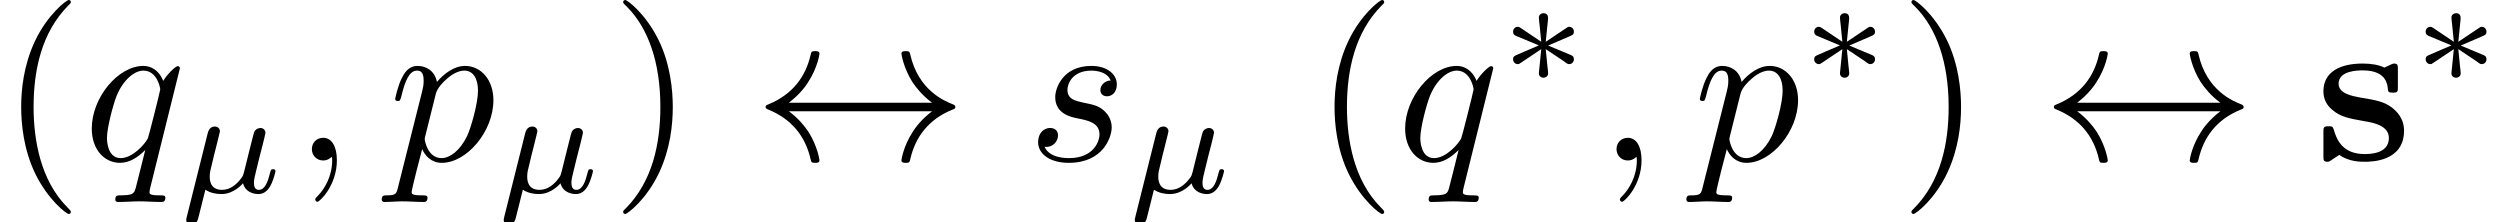
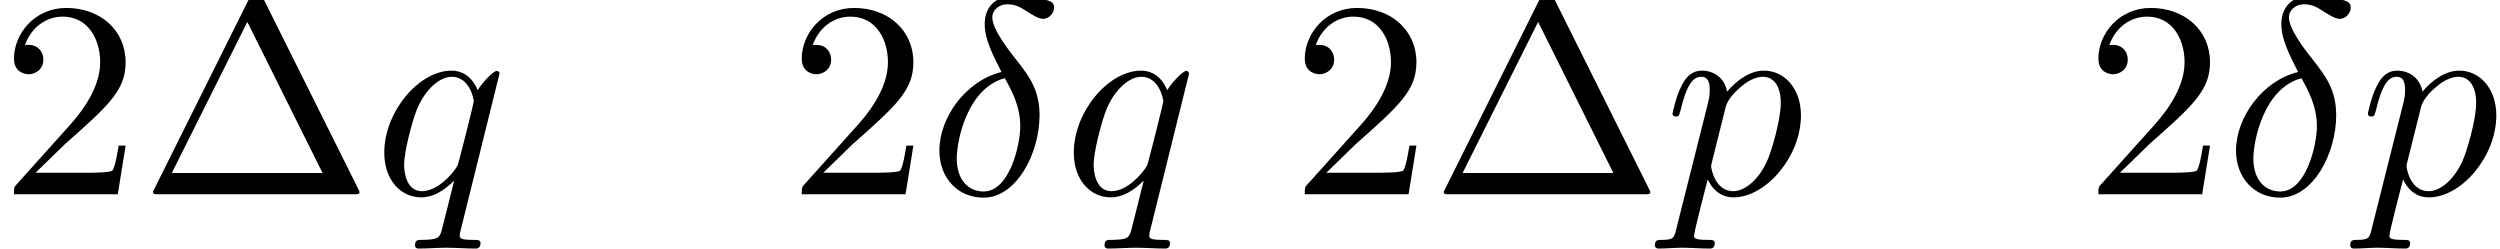
- <svg xmlns="http://www.w3.org/2000/svg" xmlns:xlink="http://www.w3.org/1999/xlink" version="1.1" width="116.404pt" height="10.322pt" viewBox="-72 -72 116.404 10.322">
+ <svg xmlns="http://www.w3.org/2000/svg" xmlns:xlink="http://www.w3.org/1999/xlink" version="1.1" width="89.021pt" height="8.856pt" viewBox="-72 -72 89.021 8.856">
  <defs>
-     <path id="g0-115" d="M2.102-2.929C1.733-2.999 1.086-3.108 1.086-3.577C1.086-4.194 2.012-4.194 2.202-4.194C2.949-4.194 3.328-3.905 3.377-3.357C3.387-3.208 3.397-3.158 3.606-3.158C3.846-3.158 3.846-3.208 3.846-3.437V-4.234C3.846-4.423 3.846-4.513 3.666-4.513C3.626-4.513 3.606-4.513 3.218-4.324C2.959-4.453 2.61-4.513 2.212-4.513C1.913-4.513 .379-4.513 .379-3.208C.379-2.809 .578-2.54 .777-2.371C1.176-2.022 1.554-1.963 2.321-1.823C2.68-1.763 3.427-1.634 3.427-1.046C3.427-.299 2.511-.299 2.291-.299C1.235-.299 .976-1.026 .857-1.455C.807-1.594 .757-1.594 .618-1.594C.379-1.594 .379-1.534 .379-1.305V-.219C.379-.03 .379 .06 .558 .06C.628 .06 .648 .06 .857-.09C.867-.09 1.086-.239 1.116-.259C1.574 .06 2.092 .06 2.291 .06C2.6 .06 4.134 .06 4.134-1.395C4.134-1.823 3.935-2.172 3.587-2.451C3.198-2.74 2.879-2.8 2.102-2.929Z" />
-     <path id="g1-36" d="M1.644-2.69C2.192-3.108 2.461-3.517 2.54-3.646C2.989-4.334 3.068-4.961 3.068-4.971C3.068-5.091 2.949-5.091 2.869-5.091C2.7-5.091 2.69-5.071 2.65-4.892C2.421-3.915 1.833-3.088 .707-2.62C.598-2.58 .558-2.56 .558-2.491S.608-2.401 .707-2.361C1.743-1.933 2.411-1.156 2.66-.04C2.69 .08 2.7 .11 2.869 .11C2.949 .11 3.068 .11 3.068-.01C3.068-.03 2.979-.658 2.56-1.325C2.361-1.624 2.072-1.973 1.644-2.291H8.309C7.761-1.873 7.492-1.465 7.412-1.335C6.964-.648 6.884-.02 6.884-.01C6.884 .11 7.004 .11 7.083 .11C7.253 .11 7.263 .09 7.303-.09C7.532-1.066 8.12-1.903 9.245-2.361C9.365-2.401 9.395-2.421 9.395-2.491S9.335-2.59 9.315-2.6C8.877-2.77 7.671-3.268 7.293-4.941C7.263-5.061 7.253-5.091 7.083-5.091C7.004-5.091 6.884-5.091 6.884-4.971C6.884-4.951 6.974-4.324 7.392-3.656C7.592-3.357 7.88-3.009 8.309-2.69H1.644Z" />
-     <path id="g4-22" d="M.377 1.123C.349 1.227 .349 1.262 .349 1.269C.349 1.423 .474 1.492 .586 1.492C.837 1.492 .893 1.262 .921 1.144C.934 1.109 1.074 .551 1.241-.133C1.458 .014 1.736 .07 1.988 .07C2.587 .07 2.978-.418 2.992-.432C3.124 .049 3.605 .07 3.71 .07C3.961 .07 4.135-.084 4.261-.3C4.414-.572 4.505-.969 4.505-.997C4.505-1.088 4.414-1.088 4.394-1.088C4.296-1.088 4.289-1.06 4.24-.872C4.156-.537 4.024-.126 3.731-.126C3.55-.126 3.501-.279 3.501-.467C3.501-.586 3.557-.837 3.605-1.018C3.654-1.206 3.724-1.492 3.759-1.646L3.919-2.267C3.961-2.441 4.038-2.748 4.038-2.783C4.038-2.922 3.926-3.006 3.808-3.006C3.731-3.006 3.599-2.971 3.522-2.838C3.501-2.797 3.445-2.573 3.41-2.434L3.264-1.855L3.048-.983C2.999-.809 2.999-.795 2.936-.704C2.72-.398 2.413-.126 2.015-.126C1.444-.126 1.444-.621 1.444-.746C1.444-.928 1.465-1.018 1.562-1.395C1.632-1.702 1.646-1.75 1.716-2.022L1.813-2.413C1.848-2.559 1.918-2.824 1.918-2.852C1.918-2.978 1.82-3.075 1.681-3.075C1.43-3.075 1.367-2.831 1.346-2.748L.377 1.123Z" />
-     <path id="g2-3" d="M2.253-1.736C2.824-1.988 3.082-2.085 3.257-2.169C3.389-2.225 3.452-2.253 3.452-2.385C3.452-2.504 3.361-2.608 3.236-2.608C3.187-2.608 3.173-2.608 3.089-2.545L2.141-1.911L2.246-2.943C2.26-3.068 2.246-3.243 2.036-3.243C1.953-3.243 1.82-3.187 1.82-3.034C1.82-2.971 1.848-2.762 1.855-2.692C1.869-2.573 1.918-2.071 1.932-1.911L.99-2.545C.921-2.587 .9-2.608 .837-2.608C.711-2.608 .621-2.504 .621-2.385C.621-2.246 .704-2.211 .767-2.183L1.82-1.743C1.248-1.492 .99-1.395 .816-1.311C.683-1.255 .621-1.227 .621-1.095C.621-.976 .711-.872 .837-.872C.886-.872 .9-.872 .983-.934L1.932-1.569L1.82-.446C1.82-.293 1.953-.237 2.036-.237S2.253-.293 2.253-.446C2.253-.509 2.225-.718 2.218-.788C2.204-.907 2.155-1.409 2.141-1.569L2.978-1.011C3.159-.872 3.173-.872 3.236-.872C3.361-.872 3.452-.976 3.452-1.095C3.452-1.234 3.368-1.269 3.306-1.297L2.253-1.736Z" />
-     <path id="g3-59" d="M2.022-.01C2.022-.667 1.773-1.056 1.385-1.056C1.056-1.056 .857-.807 .857-.528C.857-.259 1.056 0 1.385 0C1.504 0 1.634-.04 1.733-.13C1.763-.149 1.773-.159 1.783-.159S1.803-.149 1.803-.01C1.803 .727 1.455 1.325 1.126 1.654C1.016 1.763 1.016 1.783 1.016 1.813C1.016 1.883 1.066 1.923 1.116 1.923C1.225 1.923 2.022 1.156 2.022-.01Z" />
-     <path id="g3-112" d="M.448 1.215C.369 1.554 .349 1.624-.09 1.624C-.209 1.624-.319 1.624-.319 1.813C-.319 1.893-.269 1.933-.189 1.933C.08 1.933 .369 1.903 .648 1.903C.976 1.903 1.315 1.933 1.634 1.933C1.684 1.933 1.813 1.933 1.813 1.733C1.813 1.624 1.714 1.624 1.574 1.624C1.076 1.624 1.076 1.554 1.076 1.465C1.076 1.345 1.494-.279 1.564-.528C1.694-.239 1.973 .11 2.481 .11C3.636 .11 4.882-1.345 4.882-2.809C4.882-3.746 4.314-4.403 3.557-4.403C3.059-4.403 2.58-4.045 2.252-3.656C2.152-4.194 1.724-4.403 1.355-4.403C.897-4.403 .707-4.015 .618-3.836C.438-3.497 .309-2.899 .309-2.869C.309-2.77 .408-2.77 .428-2.77C.528-2.77 .538-2.78 .598-2.999C.767-3.706 .966-4.184 1.325-4.184C1.494-4.184 1.634-4.105 1.634-3.726C1.634-3.497 1.604-3.387 1.564-3.218L.448 1.215ZM2.202-3.108C2.271-3.377 2.54-3.656 2.72-3.806C3.068-4.115 3.357-4.184 3.527-4.184C3.925-4.184 4.164-3.836 4.164-3.248S3.836-1.514 3.656-1.136C3.318-.438 2.839-.11 2.471-.11C1.813-.11 1.684-.936 1.684-.996C1.684-1.016 1.684-1.036 1.714-1.156L2.202-3.108Z" />
-     <path id="g3-113" d="M4.503-4.294C4.503-4.334 4.473-4.394 4.403-4.394C4.294-4.394 3.895-3.995 3.726-3.706C3.507-4.244 3.118-4.403 2.8-4.403C1.624-4.403 .399-2.929 .399-1.484C.399-.508 .986 .11 1.714 .11C2.142 .11 2.531-.13 2.889-.488C2.8-.139 2.471 1.205 2.441 1.295C2.361 1.574 2.281 1.614 1.724 1.624C1.594 1.624 1.494 1.624 1.494 1.823C1.494 1.833 1.494 1.933 1.624 1.933C1.943 1.933 2.291 1.903 2.62 1.903C2.959 1.903 3.318 1.933 3.646 1.933C3.696 1.933 3.826 1.933 3.826 1.733C3.826 1.624 3.726 1.624 3.567 1.624C3.088 1.624 3.088 1.554 3.088 1.465C3.088 1.395 3.108 1.335 3.128 1.245L4.503-4.294ZM1.743-.11C1.146-.11 1.106-.877 1.106-1.046C1.106-1.524 1.395-2.61 1.564-3.029C1.873-3.766 2.391-4.184 2.8-4.184C3.447-4.184 3.587-3.377 3.587-3.308C3.587-3.248 3.039-1.066 3.009-1.026C2.859-.747 2.301-.11 1.743-.11Z" />
-     <path id="g3-115" d="M3.895-3.726C3.616-3.716 3.417-3.497 3.417-3.278C3.417-3.138 3.507-2.989 3.726-2.989S4.184-3.158 4.184-3.547C4.184-3.995 3.756-4.403 2.999-4.403C1.684-4.403 1.315-3.387 1.315-2.949C1.315-2.172 2.052-2.022 2.341-1.963C2.859-1.863 3.377-1.753 3.377-1.205C3.377-.946 3.148-.11 1.953-.11C1.813-.11 1.046-.11 .817-.638C1.196-.588 1.445-.887 1.445-1.166C1.445-1.395 1.285-1.514 1.076-1.514C.817-1.514 .518-1.305 .518-.857C.518-.289 1.086 .11 1.943 .11C3.557 .11 3.945-1.096 3.945-1.544C3.945-1.903 3.756-2.152 3.636-2.271C3.367-2.55 3.078-2.6 2.64-2.69C2.281-2.77 1.883-2.839 1.883-3.288C1.883-3.577 2.122-4.184 2.999-4.184C3.248-4.184 3.746-4.115 3.895-3.726Z" />
-     <path id="g5-40" d="M3.298 2.391C3.298 2.361 3.298 2.341 3.128 2.172C1.883 .917 1.564-.966 1.564-2.491C1.564-4.224 1.943-5.958 3.168-7.203C3.298-7.323 3.298-7.342 3.298-7.372C3.298-7.442 3.258-7.472 3.198-7.472C3.098-7.472 2.202-6.795 1.614-5.529C1.106-4.433 .986-3.328 .986-2.491C.986-1.714 1.096-.508 1.644 .618C2.242 1.843 3.098 2.491 3.198 2.491C3.258 2.491 3.298 2.461 3.298 2.391Z" />
-     <path id="g5-41" d="M2.879-2.491C2.879-3.268 2.77-4.473 2.222-5.599C1.624-6.824 .767-7.472 .667-7.472C.608-7.472 .568-7.432 .568-7.372C.568-7.342 .568-7.323 .757-7.143C1.733-6.157 2.301-4.573 2.301-2.491C2.301-.787 1.933 .966 .697 2.222C.568 2.341 .568 2.361 .568 2.391C.568 2.451 .608 2.491 .667 2.491C.767 2.491 1.664 1.813 2.252 .548C2.76-.548 2.879-1.654 2.879-2.491Z" />
+     <path id="g0-14" d="M2.63-4.354C1.385-4.055 .418-2.76 .418-1.554C.418-.598 1.056 .12 1.993 .12C3.158 .12 3.985-1.445 3.985-2.819C3.985-3.726 3.587-4.224 3.248-4.672C2.889-5.121 2.301-5.868 2.301-6.306C2.301-6.526 2.501-6.765 2.849-6.765C3.148-6.765 3.347-6.635 3.557-6.496C3.756-6.376 3.955-6.247 4.105-6.247C4.354-6.247 4.503-6.486 4.503-6.645C4.503-6.864 4.344-6.894 3.985-6.974C3.467-7.083 3.328-7.083 3.168-7.083C2.391-7.083 2.032-6.655 2.032-6.057C2.032-5.519 2.321-4.961 2.63-4.354ZM2.75-4.134C2.999-3.676 3.298-3.138 3.298-2.421C3.298-1.763 2.919-.1 1.993-.1C1.445-.1 1.036-.518 1.036-1.275C1.036-1.903 1.405-3.776 2.75-4.134Z" />
+     <path id="g0-112" d="M.448 1.215C.369 1.554 .349 1.624-.09 1.624C-.209 1.624-.319 1.624-.319 1.813C-.319 1.893-.269 1.933-.189 1.933C.08 1.933 .369 1.903 .648 1.903C.976 1.903 1.315 1.933 1.634 1.933C1.684 1.933 1.813 1.933 1.813 1.733C1.813 1.624 1.714 1.624 1.574 1.624C1.076 1.624 1.076 1.554 1.076 1.465C1.076 1.345 1.494-.279 1.564-.528C1.694-.239 1.973 .11 2.481 .11C3.636 .11 4.882-1.345 4.882-2.809C4.882-3.746 4.314-4.403 3.557-4.403C3.059-4.403 2.58-4.045 2.252-3.656C2.152-4.194 1.724-4.403 1.355-4.403C.897-4.403 .707-4.015 .618-3.836C.438-3.497 .309-2.899 .309-2.869C.309-2.77 .408-2.77 .428-2.77C.528-2.77 .538-2.78 .598-2.999C.767-3.706 .966-4.184 1.325-4.184C1.494-4.184 1.634-4.105 1.634-3.726C1.634-3.497 1.604-3.387 1.564-3.218L.448 1.215ZM2.202-3.108C2.271-3.377 2.54-3.656 2.72-3.806C3.068-4.115 3.357-4.184 3.527-4.184C3.925-4.184 4.164-3.836 4.164-3.248S3.836-1.514 3.656-1.136C3.318-.438 2.839-.11 2.471-.11C1.813-.11 1.684-.936 1.684-.996C1.684-1.016 1.684-1.036 1.714-1.156L2.202-3.108Z" />
+     <path id="g0-113" d="M4.503-4.294C4.503-4.334 4.473-4.394 4.403-4.394C4.294-4.394 3.895-3.995 3.726-3.706C3.507-4.244 3.118-4.403 2.8-4.403C1.624-4.403 .399-2.929 .399-1.484C.399-.508 .986 .11 1.714 .11C2.142 .11 2.531-.13 2.889-.488C2.8-.139 2.471 1.205 2.441 1.295C2.361 1.574 2.281 1.614 1.724 1.624C1.594 1.624 1.494 1.624 1.494 1.823C1.494 1.833 1.494 1.933 1.624 1.933C1.943 1.933 2.291 1.903 2.62 1.903C2.959 1.903 3.318 1.933 3.646 1.933C3.696 1.933 3.826 1.933 3.826 1.733C3.826 1.624 3.726 1.624 3.567 1.624C3.088 1.624 3.088 1.554 3.088 1.465C3.088 1.395 3.108 1.335 3.128 1.245L4.503-4.294ZM1.743-.11C1.146-.11 1.106-.877 1.106-1.046C1.106-1.524 1.395-2.61 1.564-3.029C1.873-3.766 2.391-4.184 2.8-4.184C3.447-4.184 3.587-3.377 3.587-3.308C3.587-3.248 3.039-1.066 3.009-1.026C2.859-.747 2.301-.11 1.743-.11Z" />
+     <path id="g1-1" d="M4.403-6.954C4.334-7.083 4.314-7.133 4.144-7.133S3.955-7.083 3.885-6.954L.518-.199C.468-.11 .468-.09 .468-.08C.468 0 .528 0 .687 0H7.601C7.761 0 7.821 0 7.821-.08C7.821-.09 7.821-.11 7.771-.199L4.403-6.954ZM3.826-6.137L6.506-.757H1.136L3.826-6.137Z" />
+     <path id="g1-50" d="M1.265-.767L2.321-1.793C3.875-3.168 4.473-3.706 4.473-4.702C4.473-5.838 3.577-6.635 2.361-6.635C1.235-6.635 .498-5.719 .498-4.832C.498-4.274 .996-4.274 1.026-4.274C1.196-4.274 1.544-4.394 1.544-4.802C1.544-5.061 1.365-5.32 1.016-5.32C.936-5.32 .917-5.32 .887-5.31C1.116-5.958 1.654-6.326 2.232-6.326C3.138-6.326 3.567-5.519 3.567-4.702C3.567-3.905 3.068-3.118 2.521-2.501L.608-.369C.498-.259 .498-.239 .498 0H4.194L4.473-1.733H4.224C4.174-1.435 4.105-.996 4.005-.847C3.935-.767 3.278-.767 3.059-.767H1.265Z" />
  </defs>
  <g id="page1">
-     <use x="-72" y="-64.528" xlink:href="#g5-40" />
-     <use x="-68.126" y="-64.528" xlink:href="#g3-113" />
-     <use x="-63.678" y="-63.034" xlink:href="#g4-22" />
-     <use x="-58.336" y="-64.528" xlink:href="#g3-59" />
-     <use x="-53.908" y="-64.528" xlink:href="#g3-112" />
-     <use x="-48.896" y="-63.034" xlink:href="#g4-22" />
-     <use x="-43.553" y="-64.528" xlink:href="#g5-41" />
-     <use x="-36.912" y="-64.528" xlink:href="#g1-36" />
-     <use x="-24.182" y="-64.528" xlink:href="#g3-115" />
-     <use x="-19.512" y="-63.034" xlink:href="#g4-22" />
-     <use x="-10.848" y="-64.528" xlink:href="#g5-40" />
-     <use x="-6.974" y="-64.528" xlink:href="#g3-113" />
-     <use x="-2.169" y="-68.143" xlink:href="#g2-3" />
-     <use x="2.411" y="-64.528" xlink:href="#g3-59" />
-     <use x="6.839" y="-64.528" xlink:href="#g3-112" />
-     <use x="11.851" y="-68.143" xlink:href="#g2-3" />
-     <use x="16.431" y="-64.528" xlink:href="#g5-41" />
-     <use x="23.073" y="-64.528" xlink:href="#g1-36" />
-     <use x="35.803" y="-64.528" xlink:href="#g0-115" />
-     <use x="40.322" y="-68.143" xlink:href="#g2-3" />
+     <use x="-72" y="-65.082" xlink:href="#g1-50" />
+     <use x="-67.019" y="-65.082" xlink:href="#g1-1" />
+     <use x="-58.716" y="-65.082" xlink:href="#g0-113" />
+     <use x="-43.949" y="-65.082" xlink:href="#g1-50" />
+     <use x="-38.968" y="-65.082" xlink:href="#g0-14" />
+     <use x="-34.163" y="-65.082" xlink:href="#g0-113" />
+     <use x="-26.037" y="-65.082" xlink:href="#g1-50" />
+     <use x="-21.056" y="-65.082" xlink:href="#g1-1" />
+     <use x="-12.753" y="-65.082" xlink:href="#g0-112" />
+     <use x="2.222" y="-65.082" xlink:href="#g1-50" />
+     <use x="7.203" y="-65.082" xlink:href="#g0-14" />
+     <use x="12.008" y="-65.082" xlink:href="#g0-112" />
  </g>
</svg>
